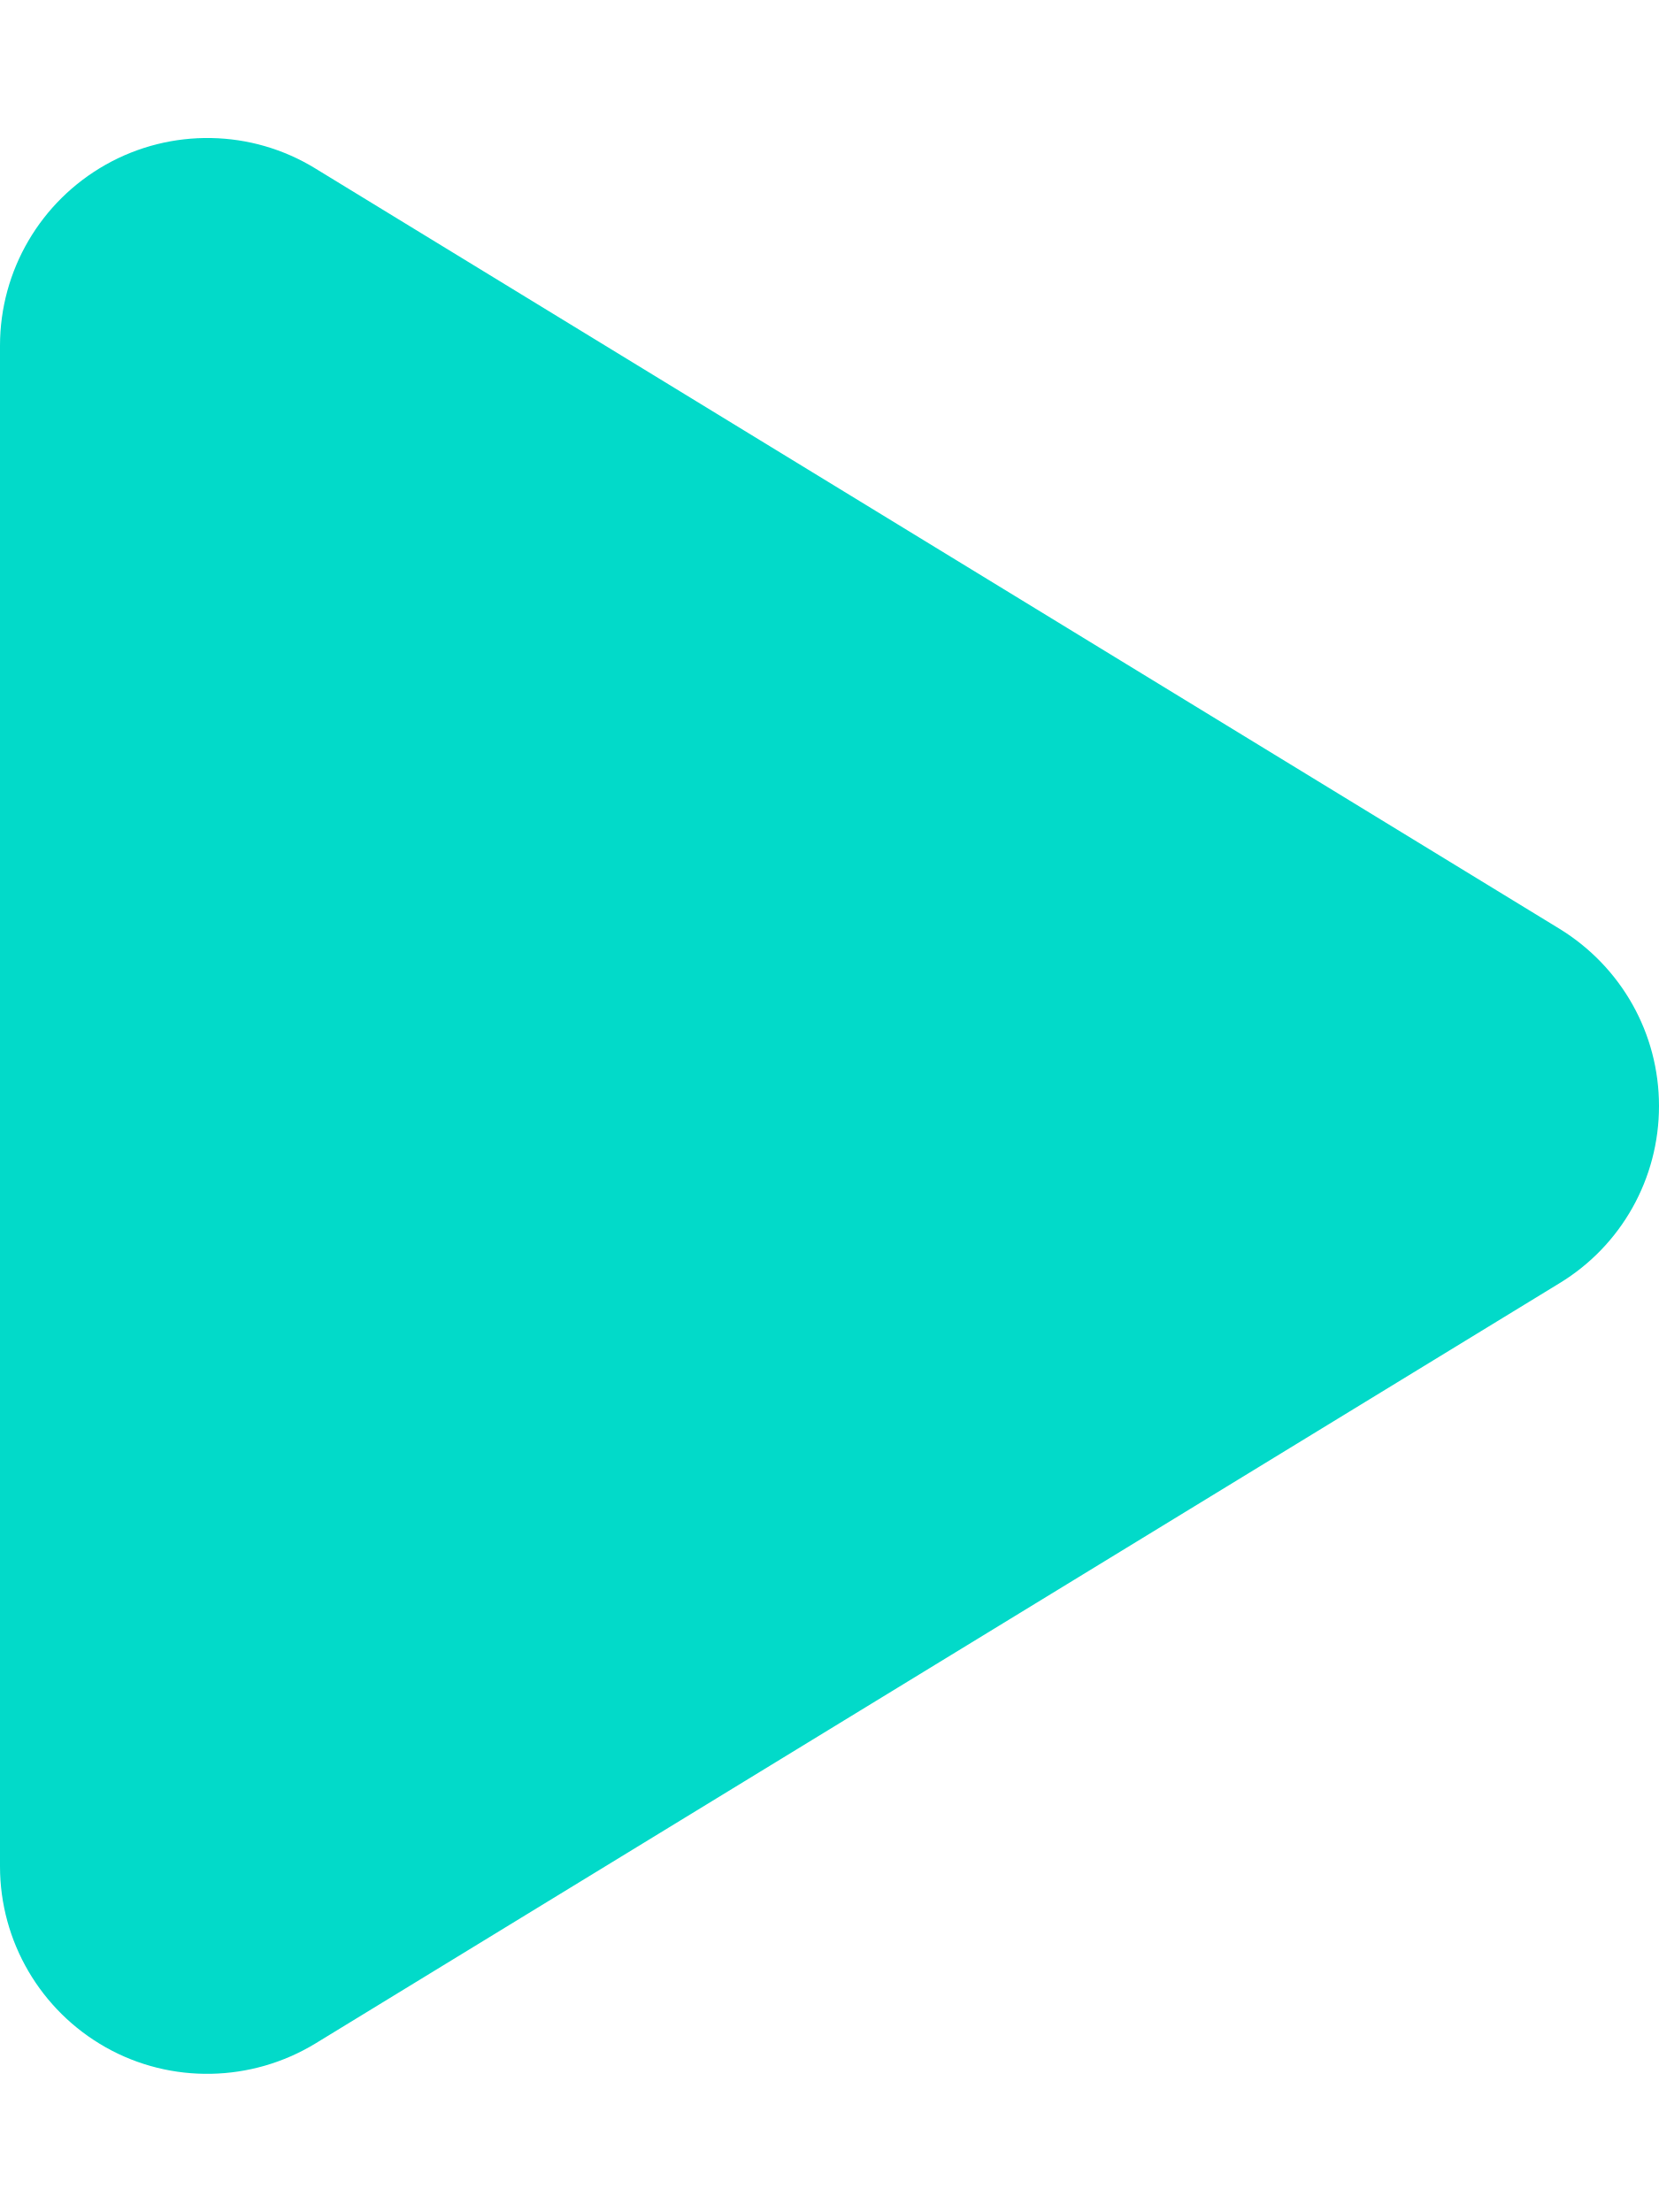
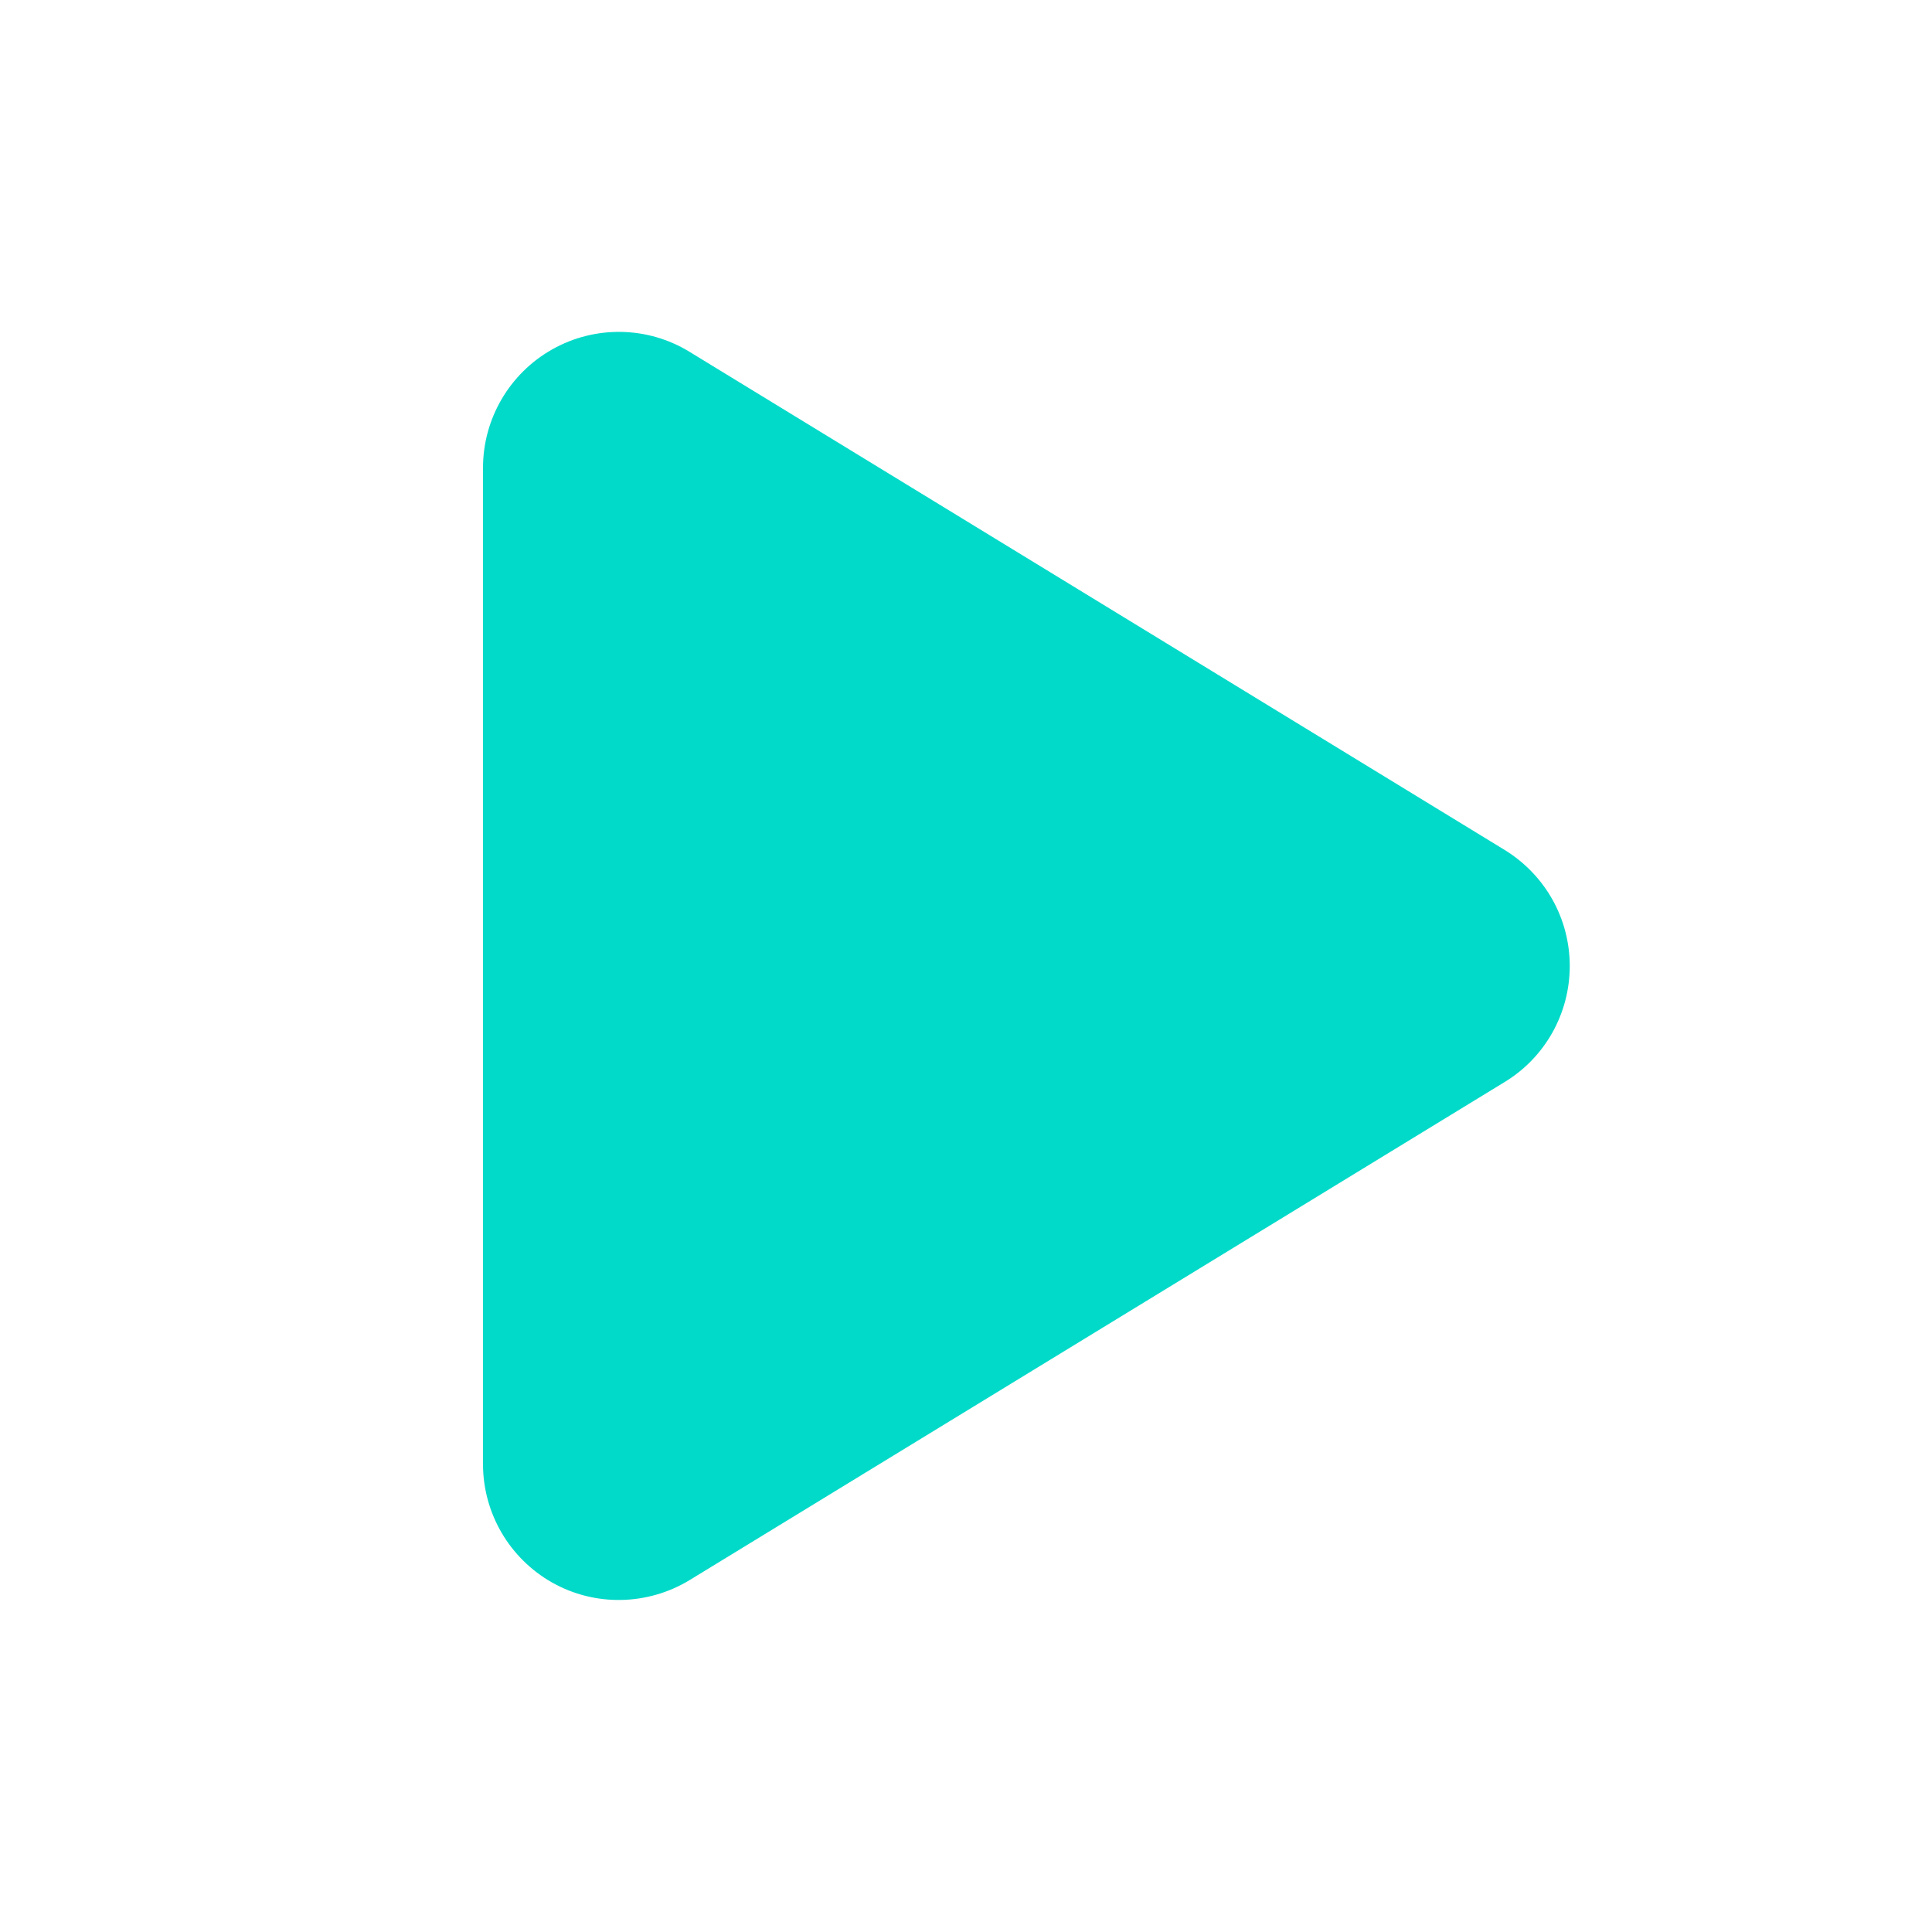
- <svg xmlns="http://www.w3.org/2000/svg" viewBox="0 0 384 512" version="1.1" id="svg1">
+ <svg xmlns="http://www.w3.org/2000/svg" viewBox="0 0 512 512" version="1.1" id="svg1" width="512" height="512">
  <defs id="defs1" />
-   <path d="M73 39c-14.8-9.1-33.4-9.4-48.5-.9S0 62.6 0 80V432c0 17.4 9.4 33.4 24.5 41.9s33.7 8.1 48.5-.9L361 297c14.3-8.7 23-24.2 23-41s-8.7-32.2-23-41L73 39z" id="path1" style="fill:#02dac9;fill-opacity:1" />
+   <path d="m 182.75,93.245 c -11.1,-6.825 -25.05,-7.05 -36.375,-0.675 C 135.05,98.945 128,110.945 128,123.995 v 264 c 0,13.05 7.05,25.05 18.375,31.425 11.325,6.375 25.275,6.075 36.375,-0.675 l 216,-132 c 10.725,-6.525 17.25,-18.15 17.25,-30.75 0,-12.6 -6.525,-24.15 -17.25,-30.75 z" id="path1" style="fill:#02dac9;fill-opacity:1;stroke-width:0.75" />
</svg>
